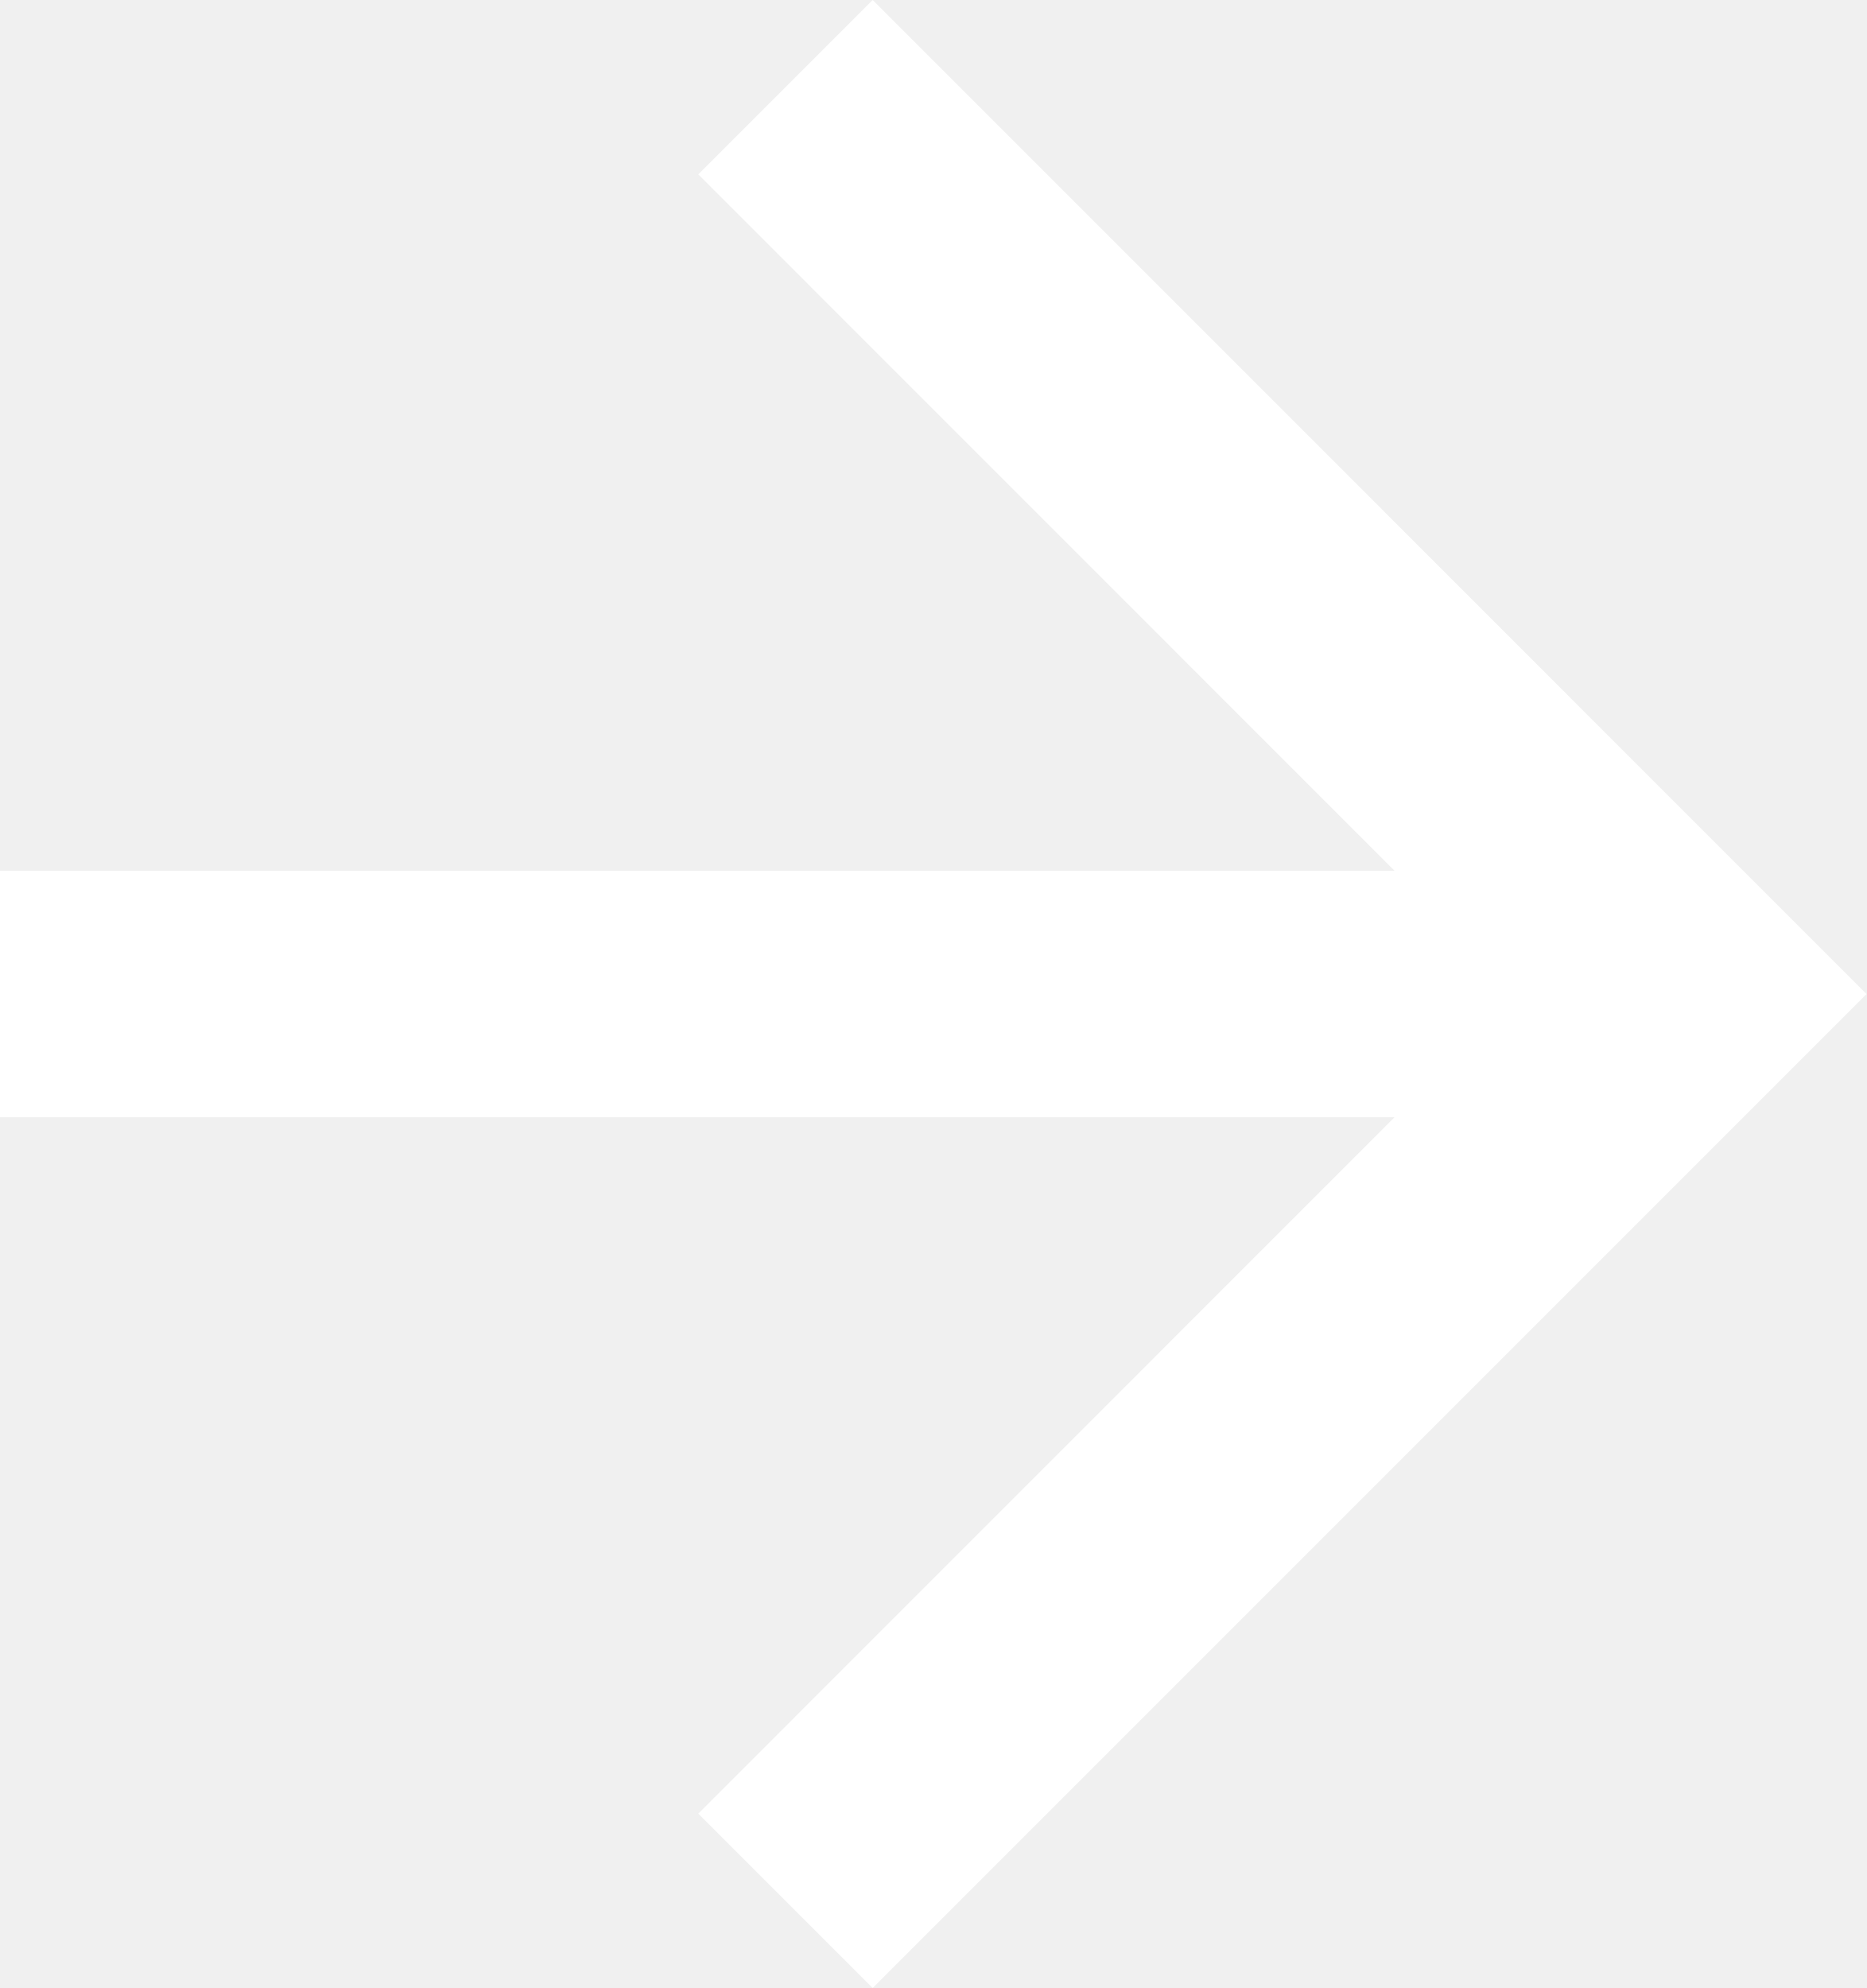
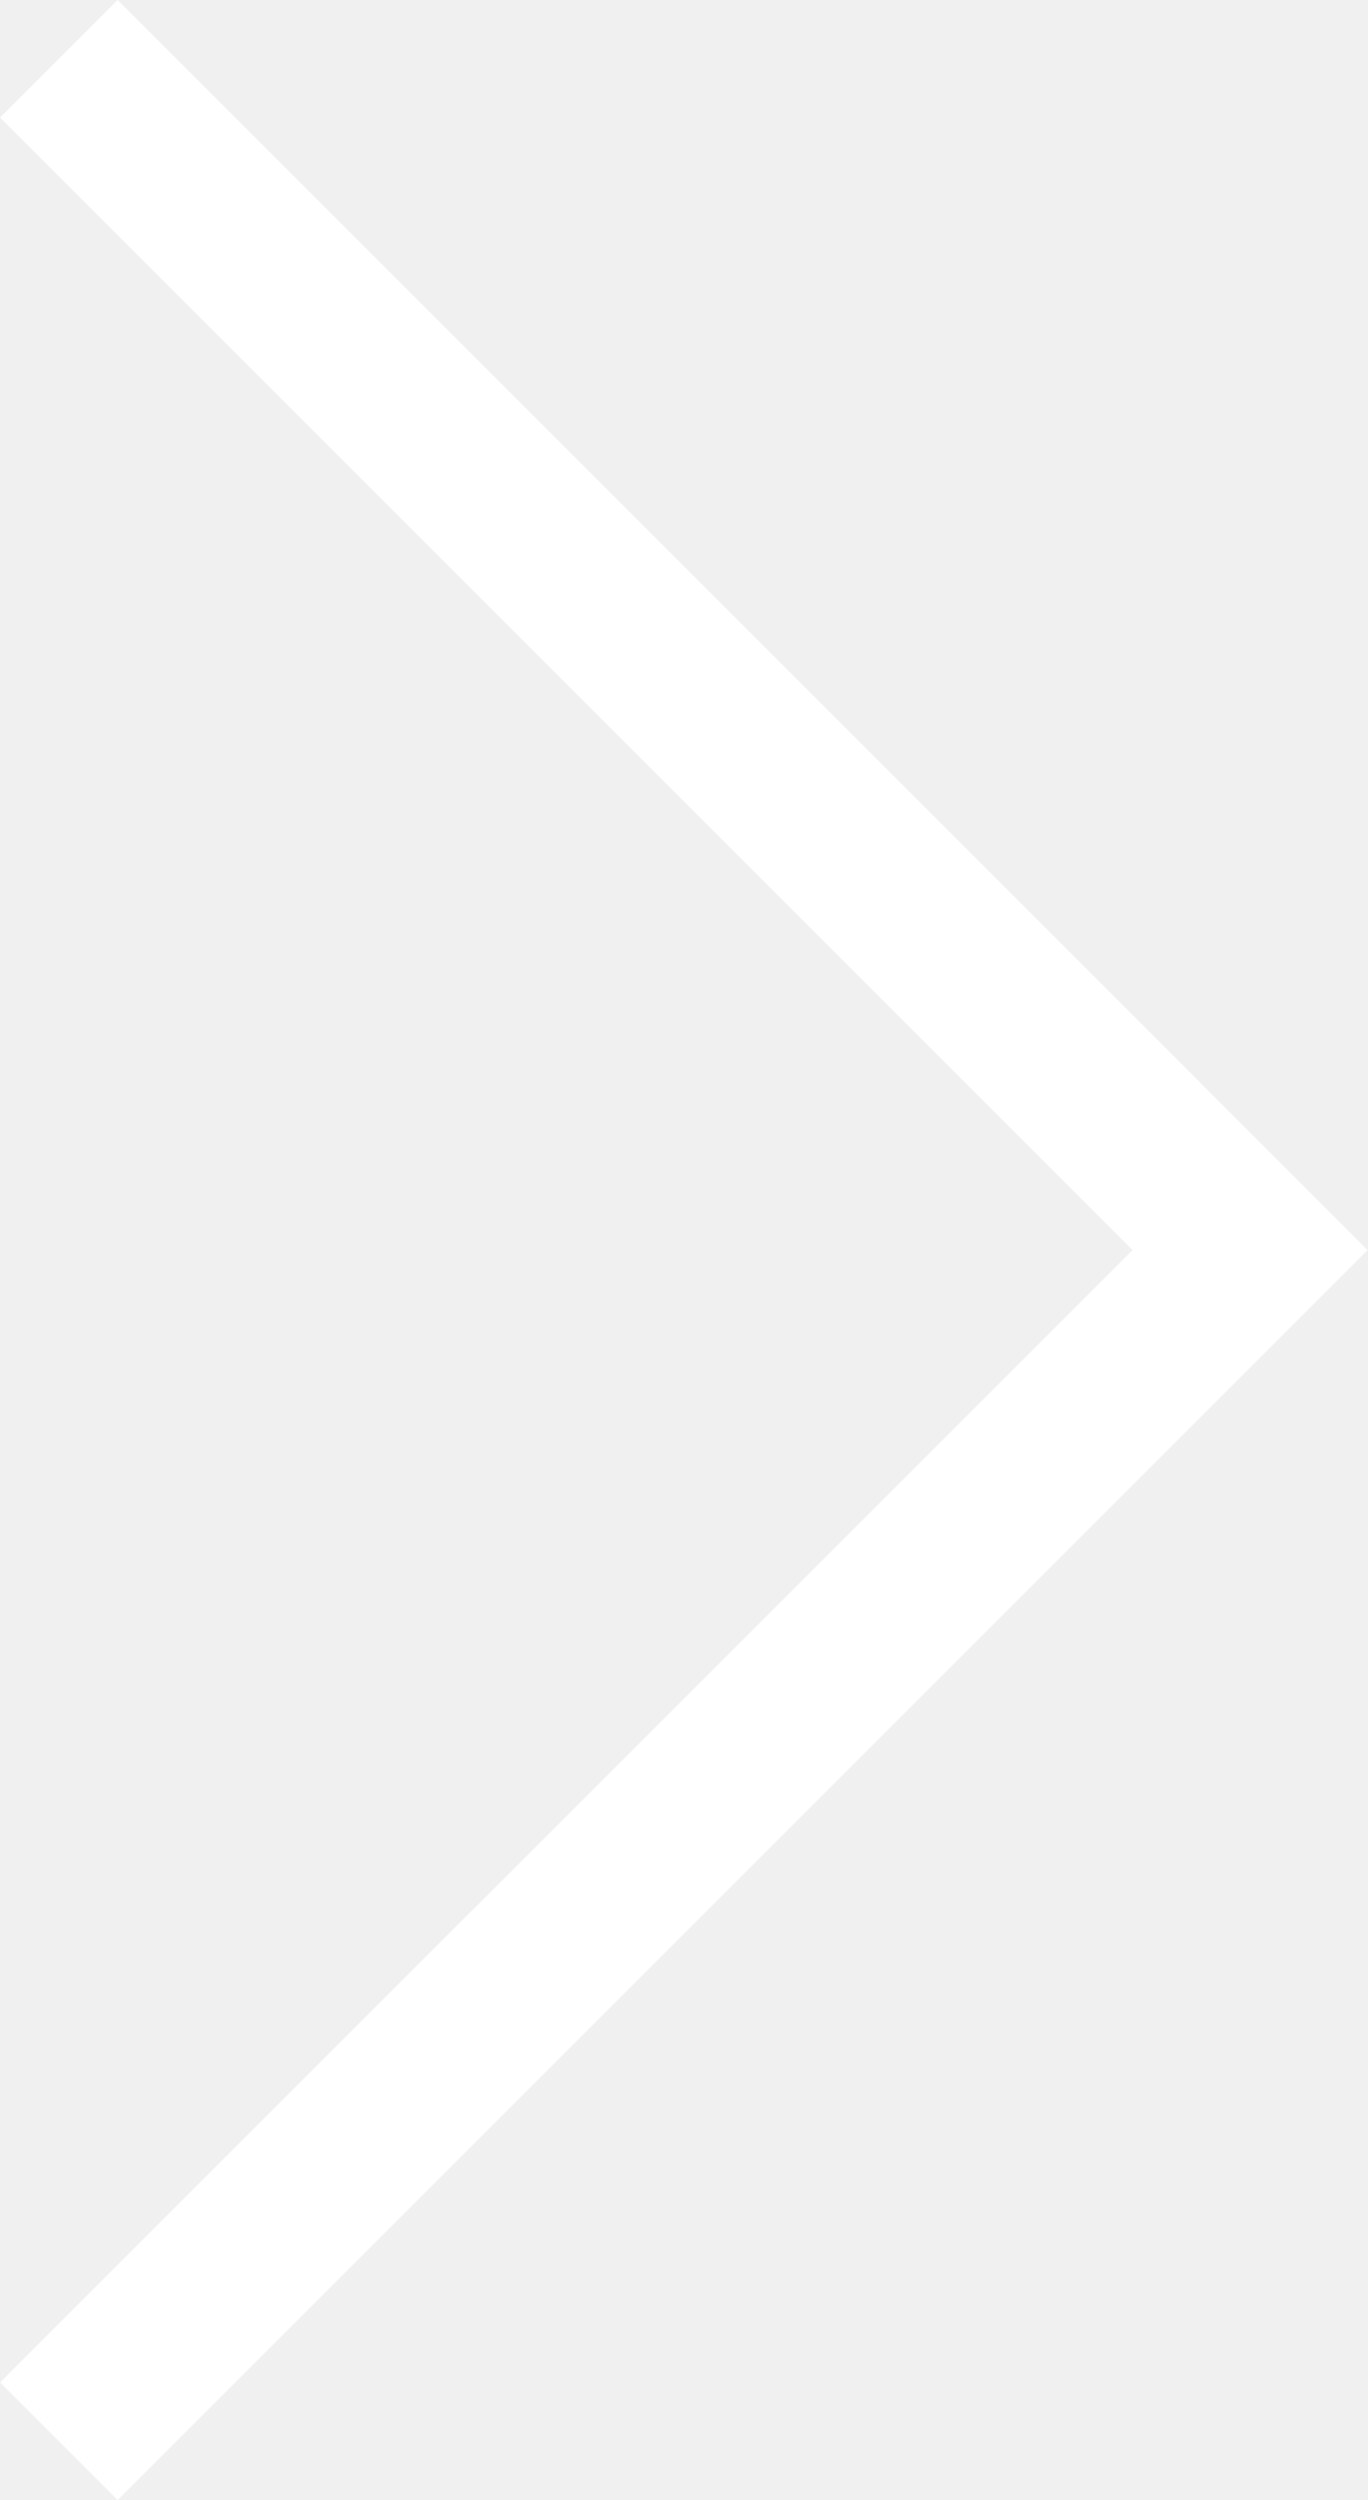
- <svg xmlns="http://www.w3.org/2000/svg" width="53.4mm" height="56.87mm" viewBox="0 0 151.37 161.21">
+ <svg xmlns="http://www.w3.org/2000/svg" width="40.63mm" height="74.27mm" viewBox="0 0 115.16 210.53">
  <defs>
    <style>.a{fill:#fff;}</style>
  </defs>
-   <polygon class="a" points="0 90.6 113.09 90.6 56.63 147.07 70.77 161.21 151.37 80.61 70.77 0 56.63 14.14 113.09 70.61 0 70.61 0 90.6" />
+   <polygon class="a" points="0 200.63 9.9 210.53 115.16 105.27 9.9 0 0 9.9 95.37 105.27 0 200.63" />
</svg>
